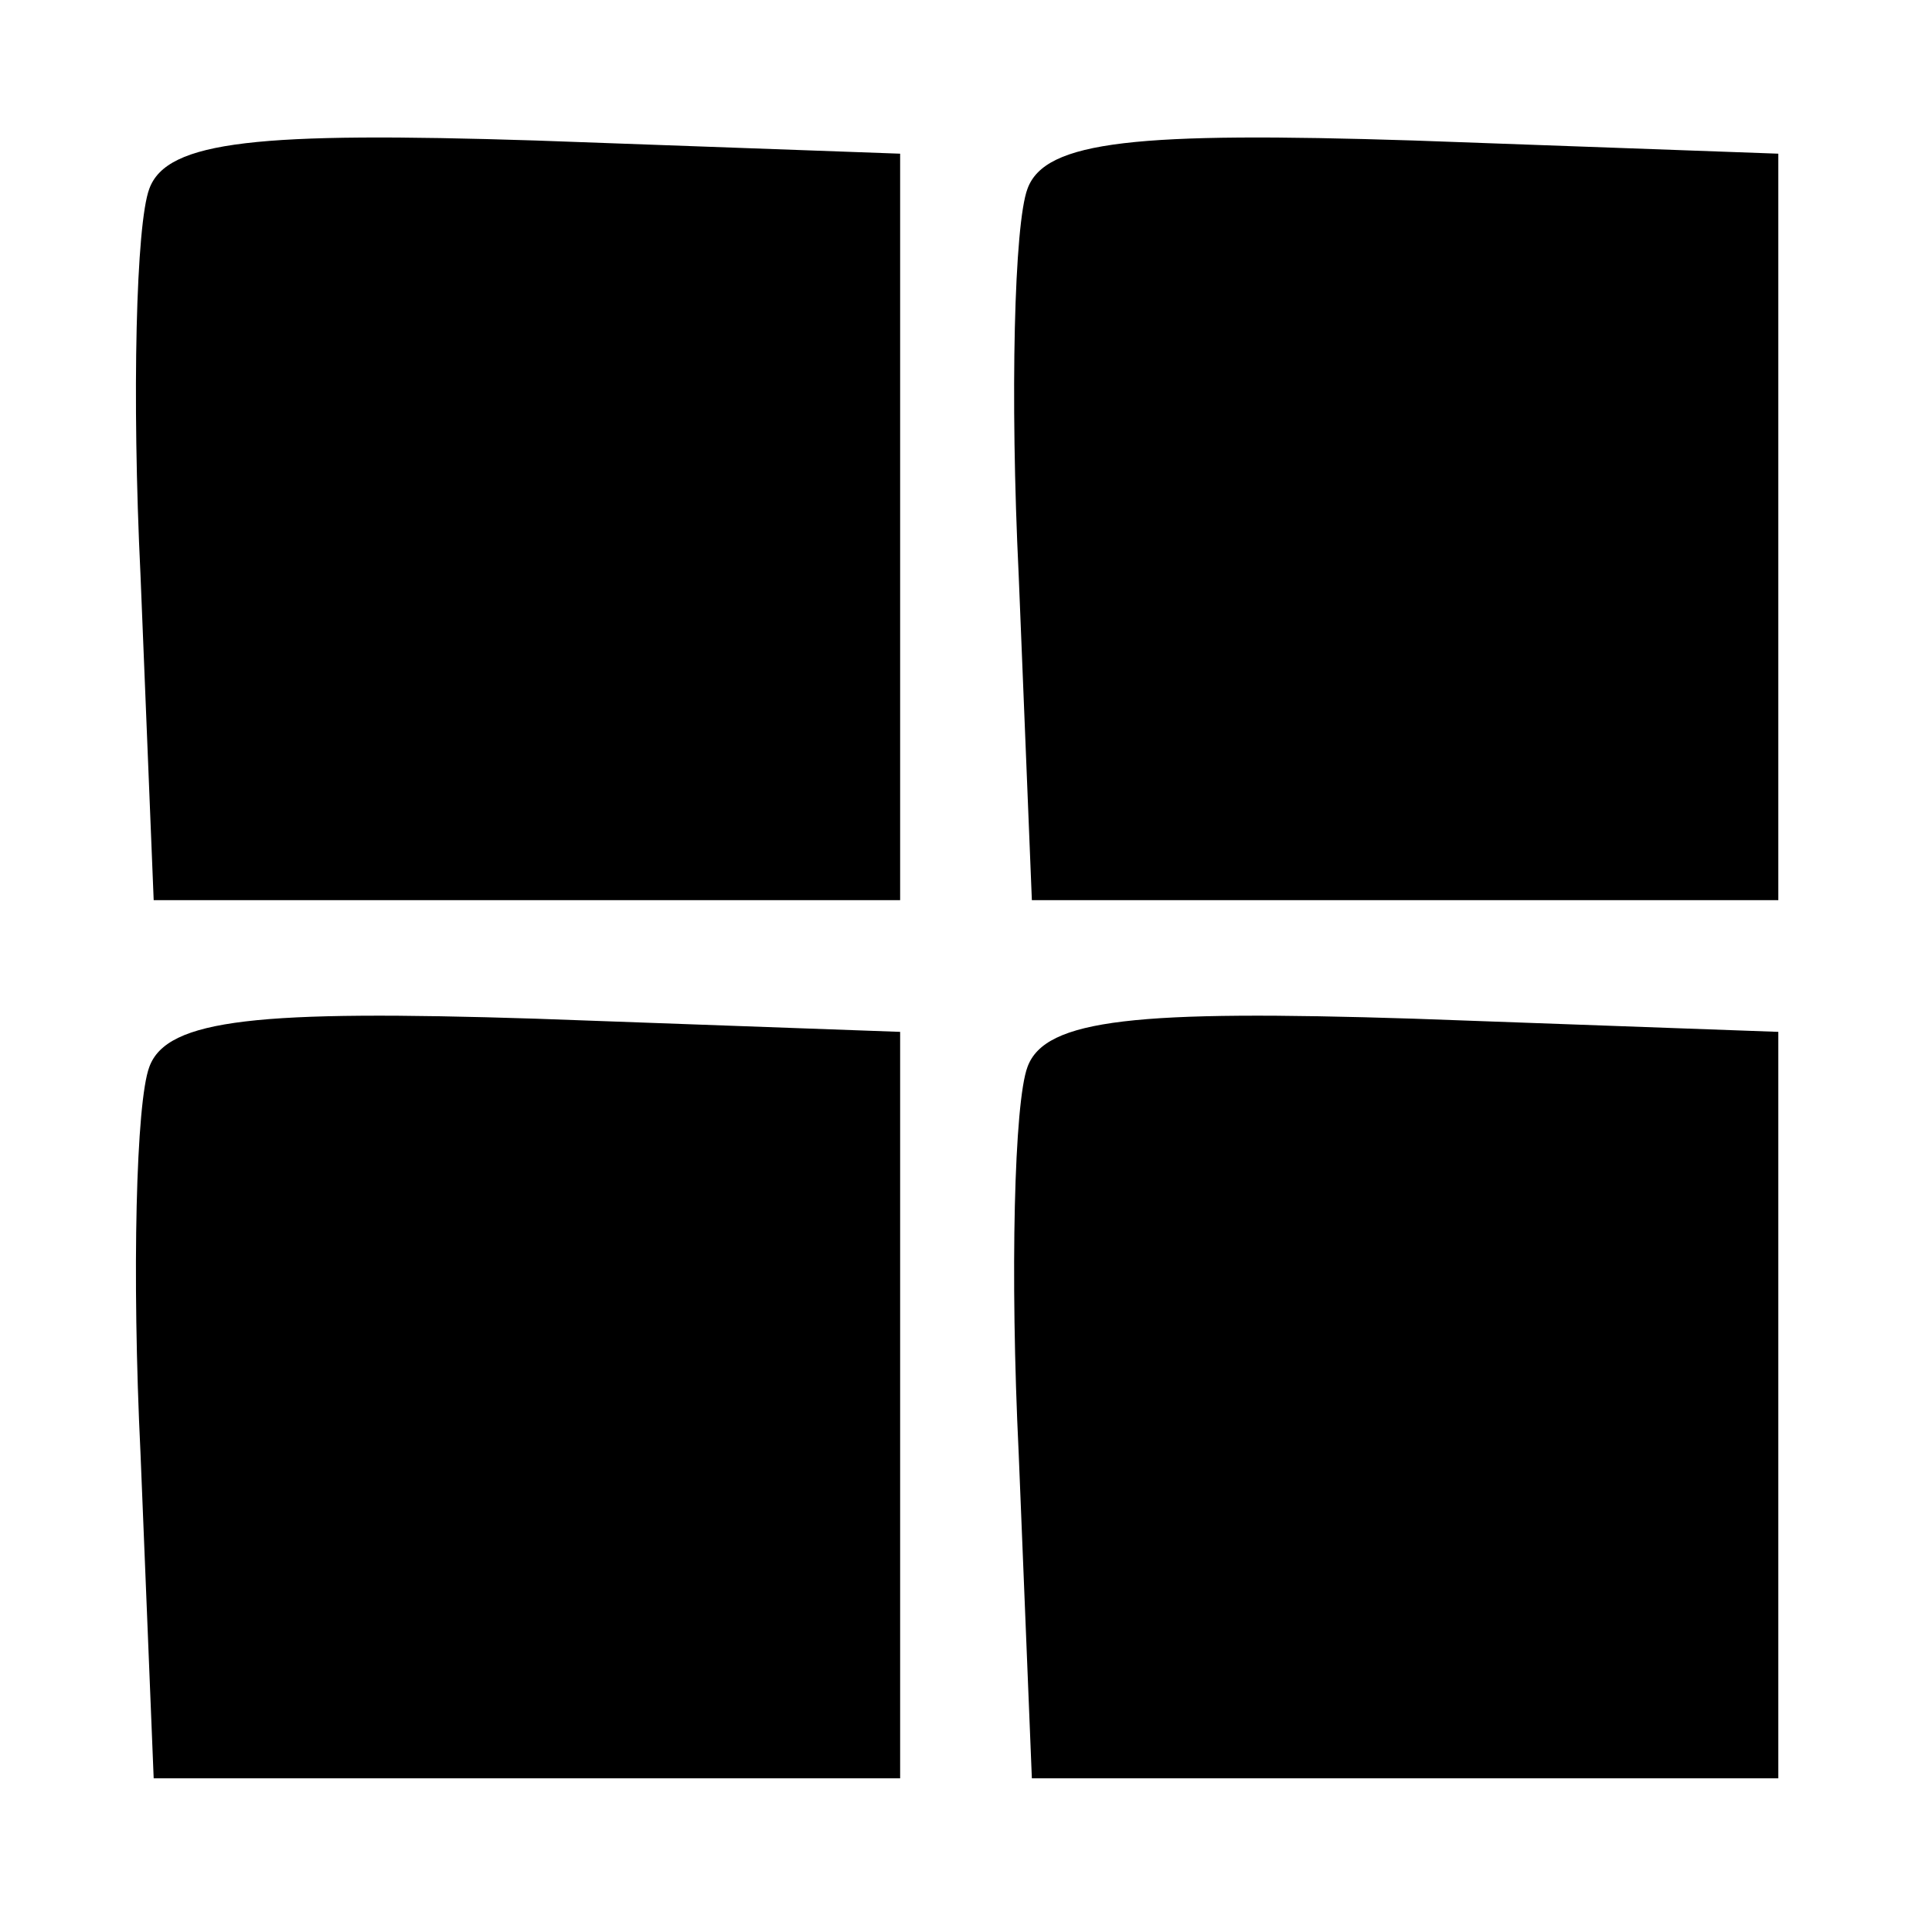
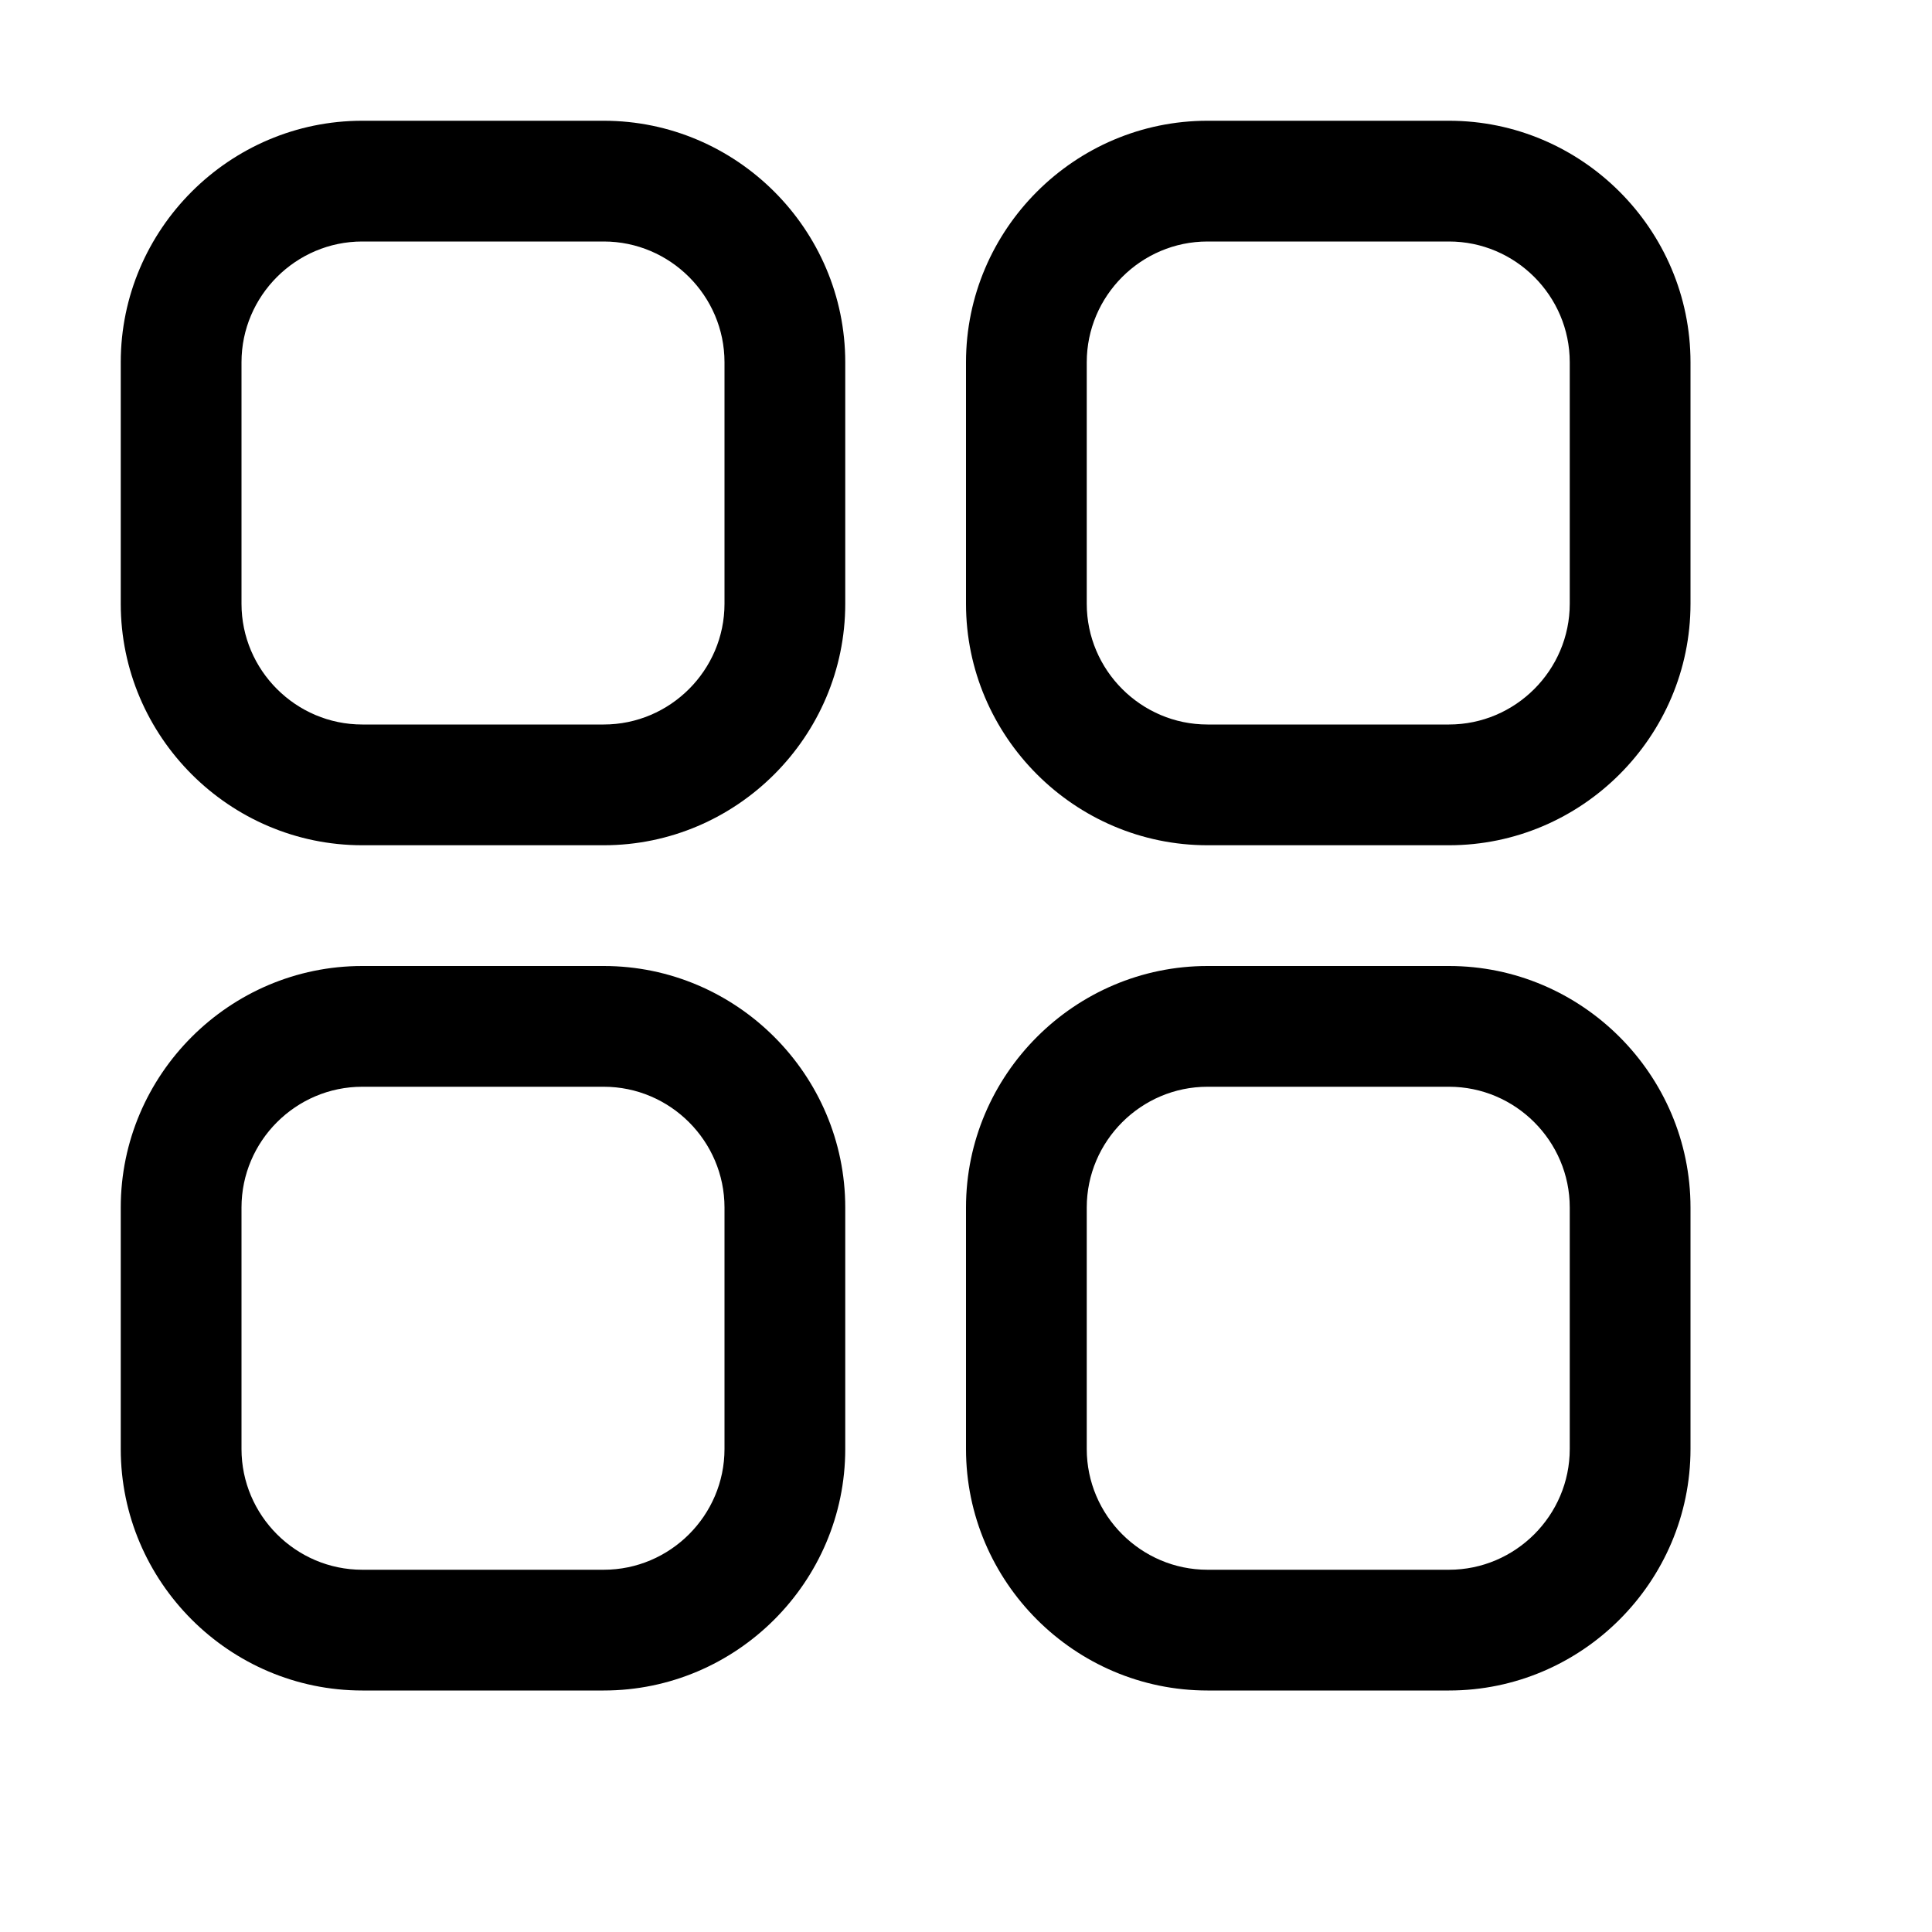
- <svg xmlns="http://www.w3.org/2000/svg" version="1.0" width="44pt" height="44pt" viewBox="0 0 44 44" preserveAspectRatio="xMidYMid meet">
-   <g transform="translate(0,44) scale(0.1,-0.1)" fill="#000000" stroke="none">
-     <path d="M34 397 c-3 -8 -4 -47 -2 -88 l3 -74 85 0 85 0 0 85 0 85 -83 3 c-63 2 -84 0 -88 -11z" />
-     <path d="M234 397 c-3 -8 -4 -47 -2 -88 l3 -74 85 0 85 0 0 85 0 85 -83 3 c-63 2 -84 0 -88 -11z" />
-     <path d="M34 197 c-3 -8 -4 -47 -2 -88 l3 -74 85 0 85 0 0 85 0 85 -83 3 c-63 2 -84 0 -88 -11z" />
-     <path d="M234 197 c-3 -8 -4 -47 -2 -88 l3 -74 85 0 85 0 0 85 0 85 -83 3 c-63 2 -84 0 -88 -11z" />
-   </g>
+ <svg xmlns="http://www.w3.org/2000/svg" t="1606036245662" class="icon" viewBox="0 0 1024 1024" version="1.1" p-id="4392" width="44" height="44">
+   <defs>
+     <style type="text/css" />
+   </defs>
+   <path d="M320 512 192 512c-70.4 0-128 57.6-128 128l0 128c0 70.4 57.6 128 128 128l128 0c70.4 0 128-57.6 128-128l0-128C448 569.6 390.4 512 320 512zM384 768c0 35.2-28.8 64-64 64L192 832c-35.2 0-64-28.8-64-64l0-128c0-35.2 28.8-64 64-64l128 0c35.2 0 64 28.8 64 64L384 768zM768 64l-128 0C569.6 64 512 121.6 512 192l0 128c0 70.4 57.6 128 128 128l128 0c70.4 0 128-57.6 128-128L896 192C896 121.6 838.4 64 768 64zM832 320c0 35.2-28.8 64-64 64l-128 0C604.8 384 576 355.2 576 320L576 192c0-35.2 28.8-64 64-64l128 0c35.2 0 64 28.8 64 64L832 320zM768 512l-128 0c-70.4 0-128 57.6-128 128l0 128c0 70.4 57.6 128 128 128l128 0c70.4 0 128-57.6 128-128l0-128C896 569.6 838.4 512 768 512zM832 768c0 35.2-28.8 64-64 64l-128 0c-35.2 0-64-28.8-64-64l0-128c0-35.2 28.8-64 64-64l128 0c35.2 0 64 28.8 64 64L832 768zM320 64 192 64C121.6 64 64 121.6 64 192l0 128c0 70.4 57.6 128 128 128l128 0c70.4 0 128-57.6 128-128L448 192C448 121.6 390.4 64 320 64zM384 320c0 35.2-28.8 64-64 64L192 384C156.8 384 128 355.2 128 320L128 192c0-35.2 28.8-64 64-64l128 0c35.2 0 64 28.8 64 64L384 320z" p-id="4393" />
</svg>
